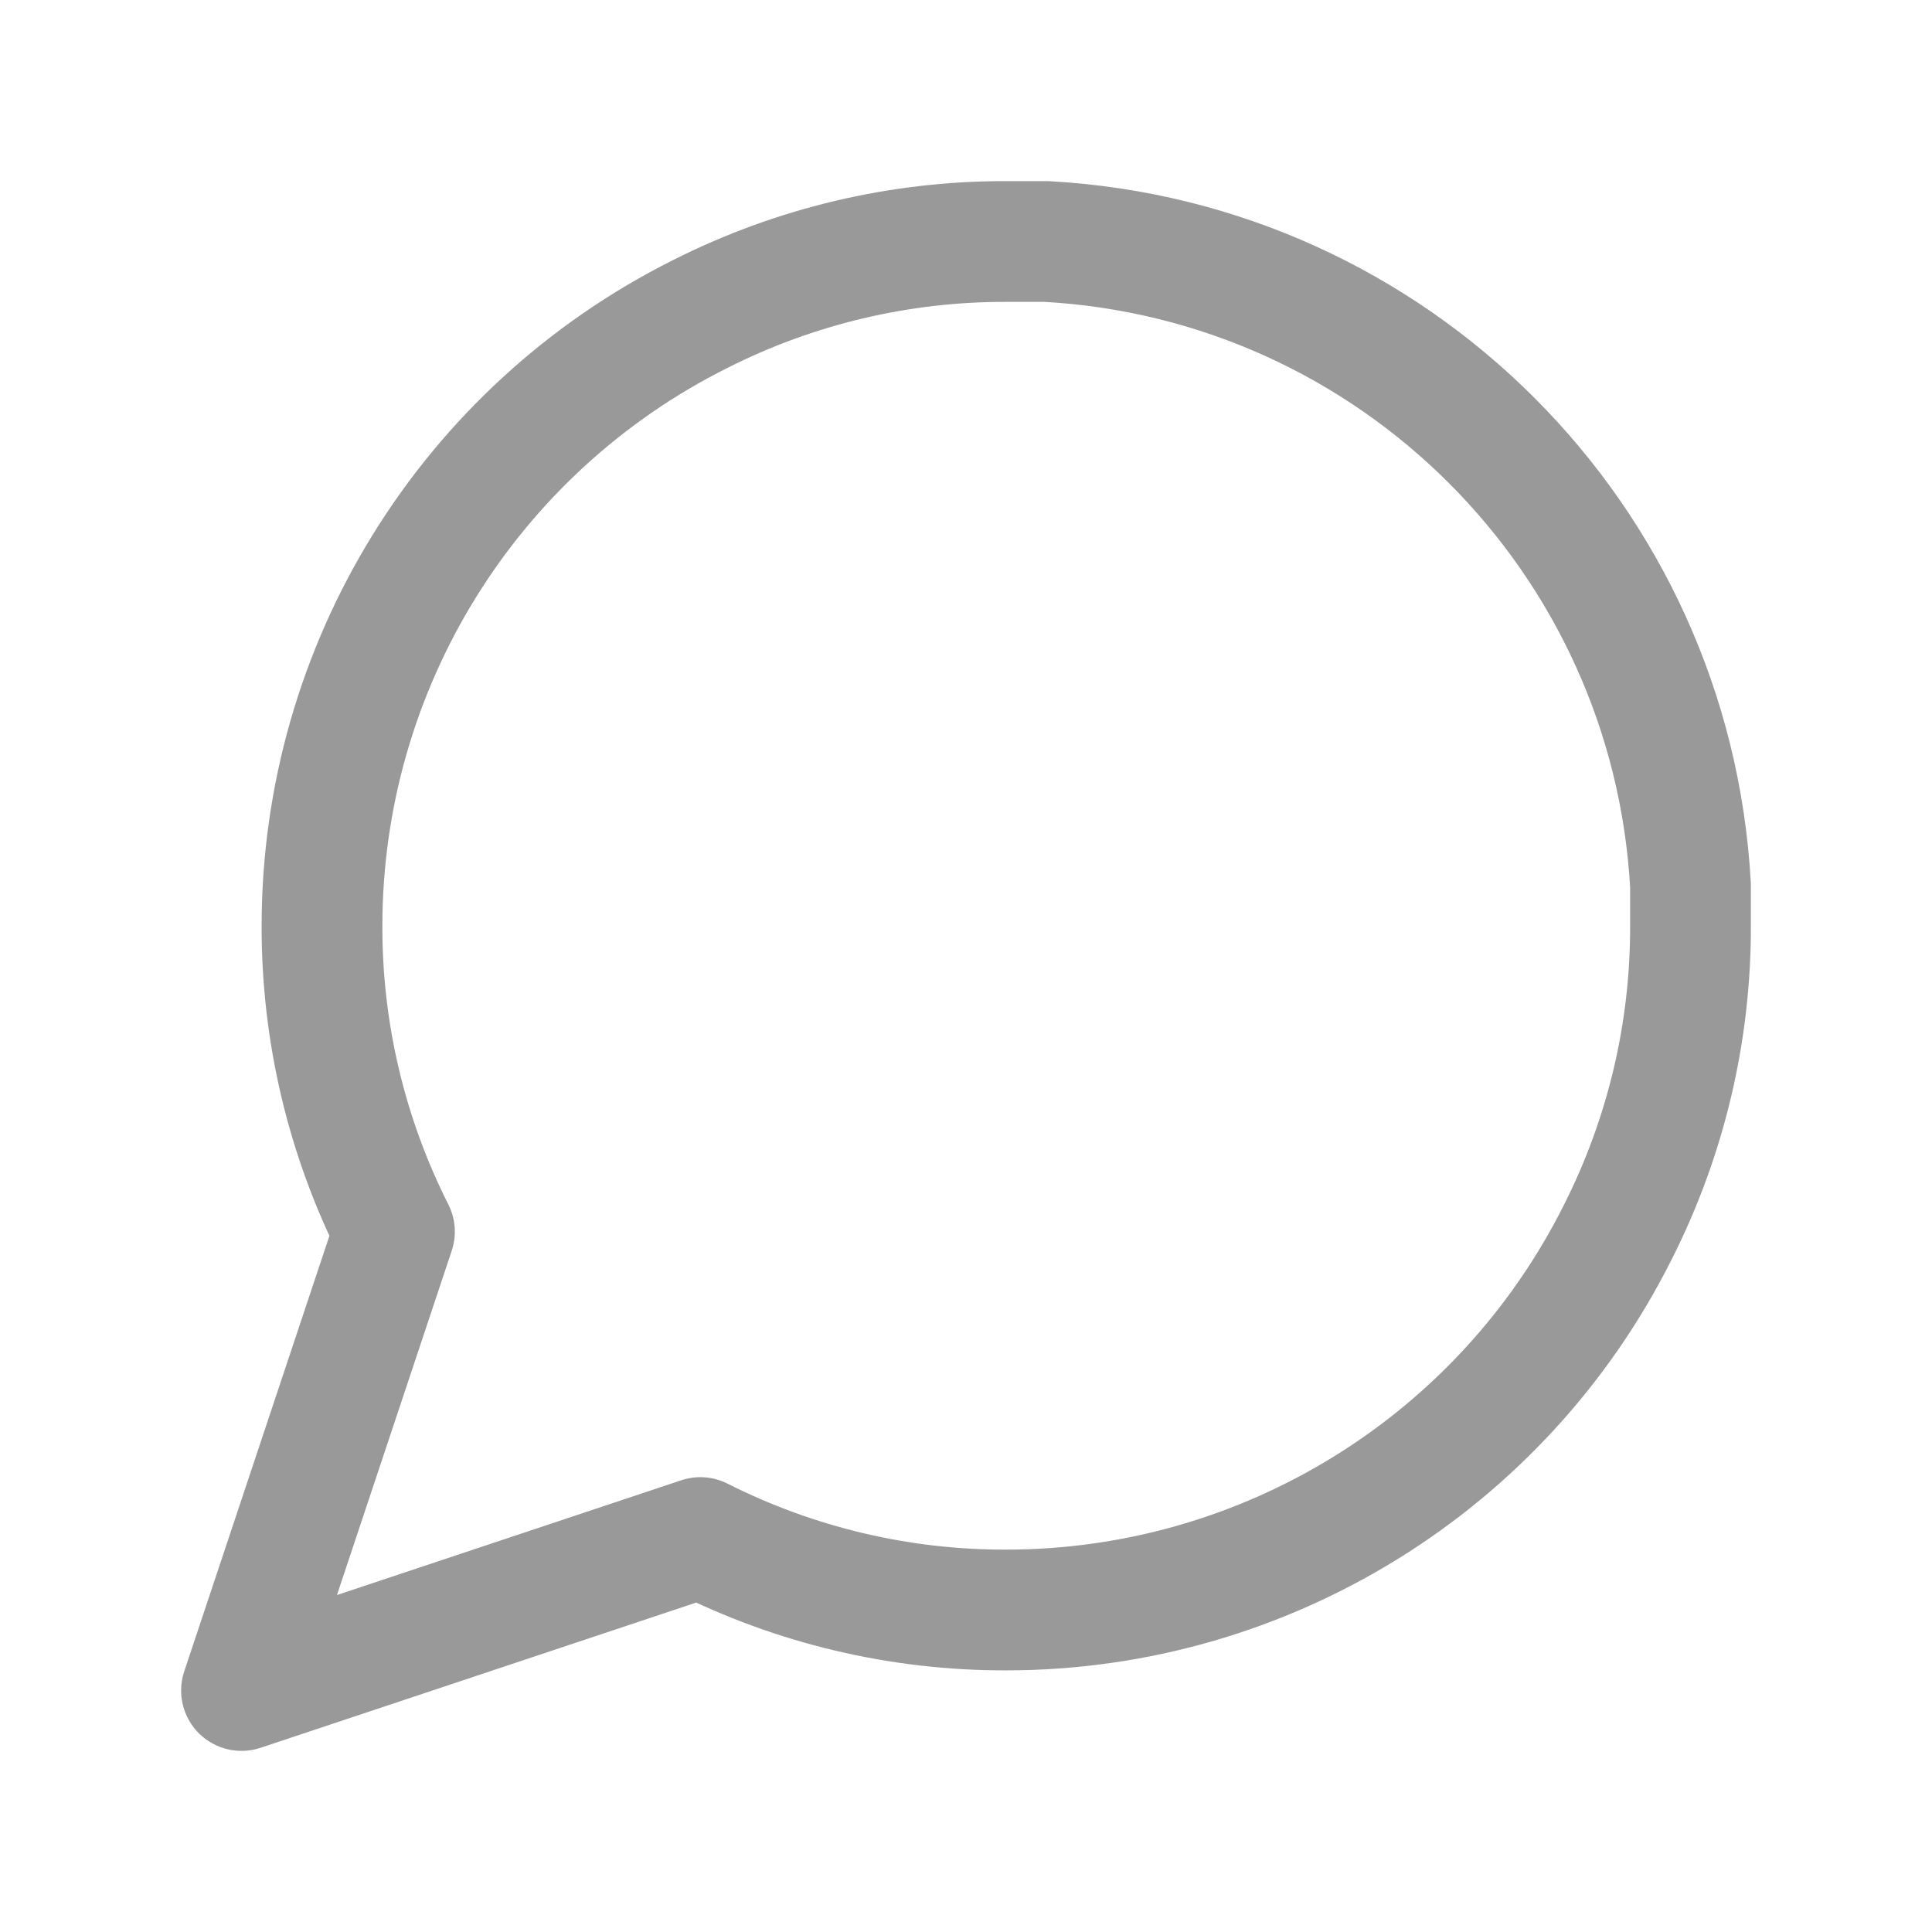
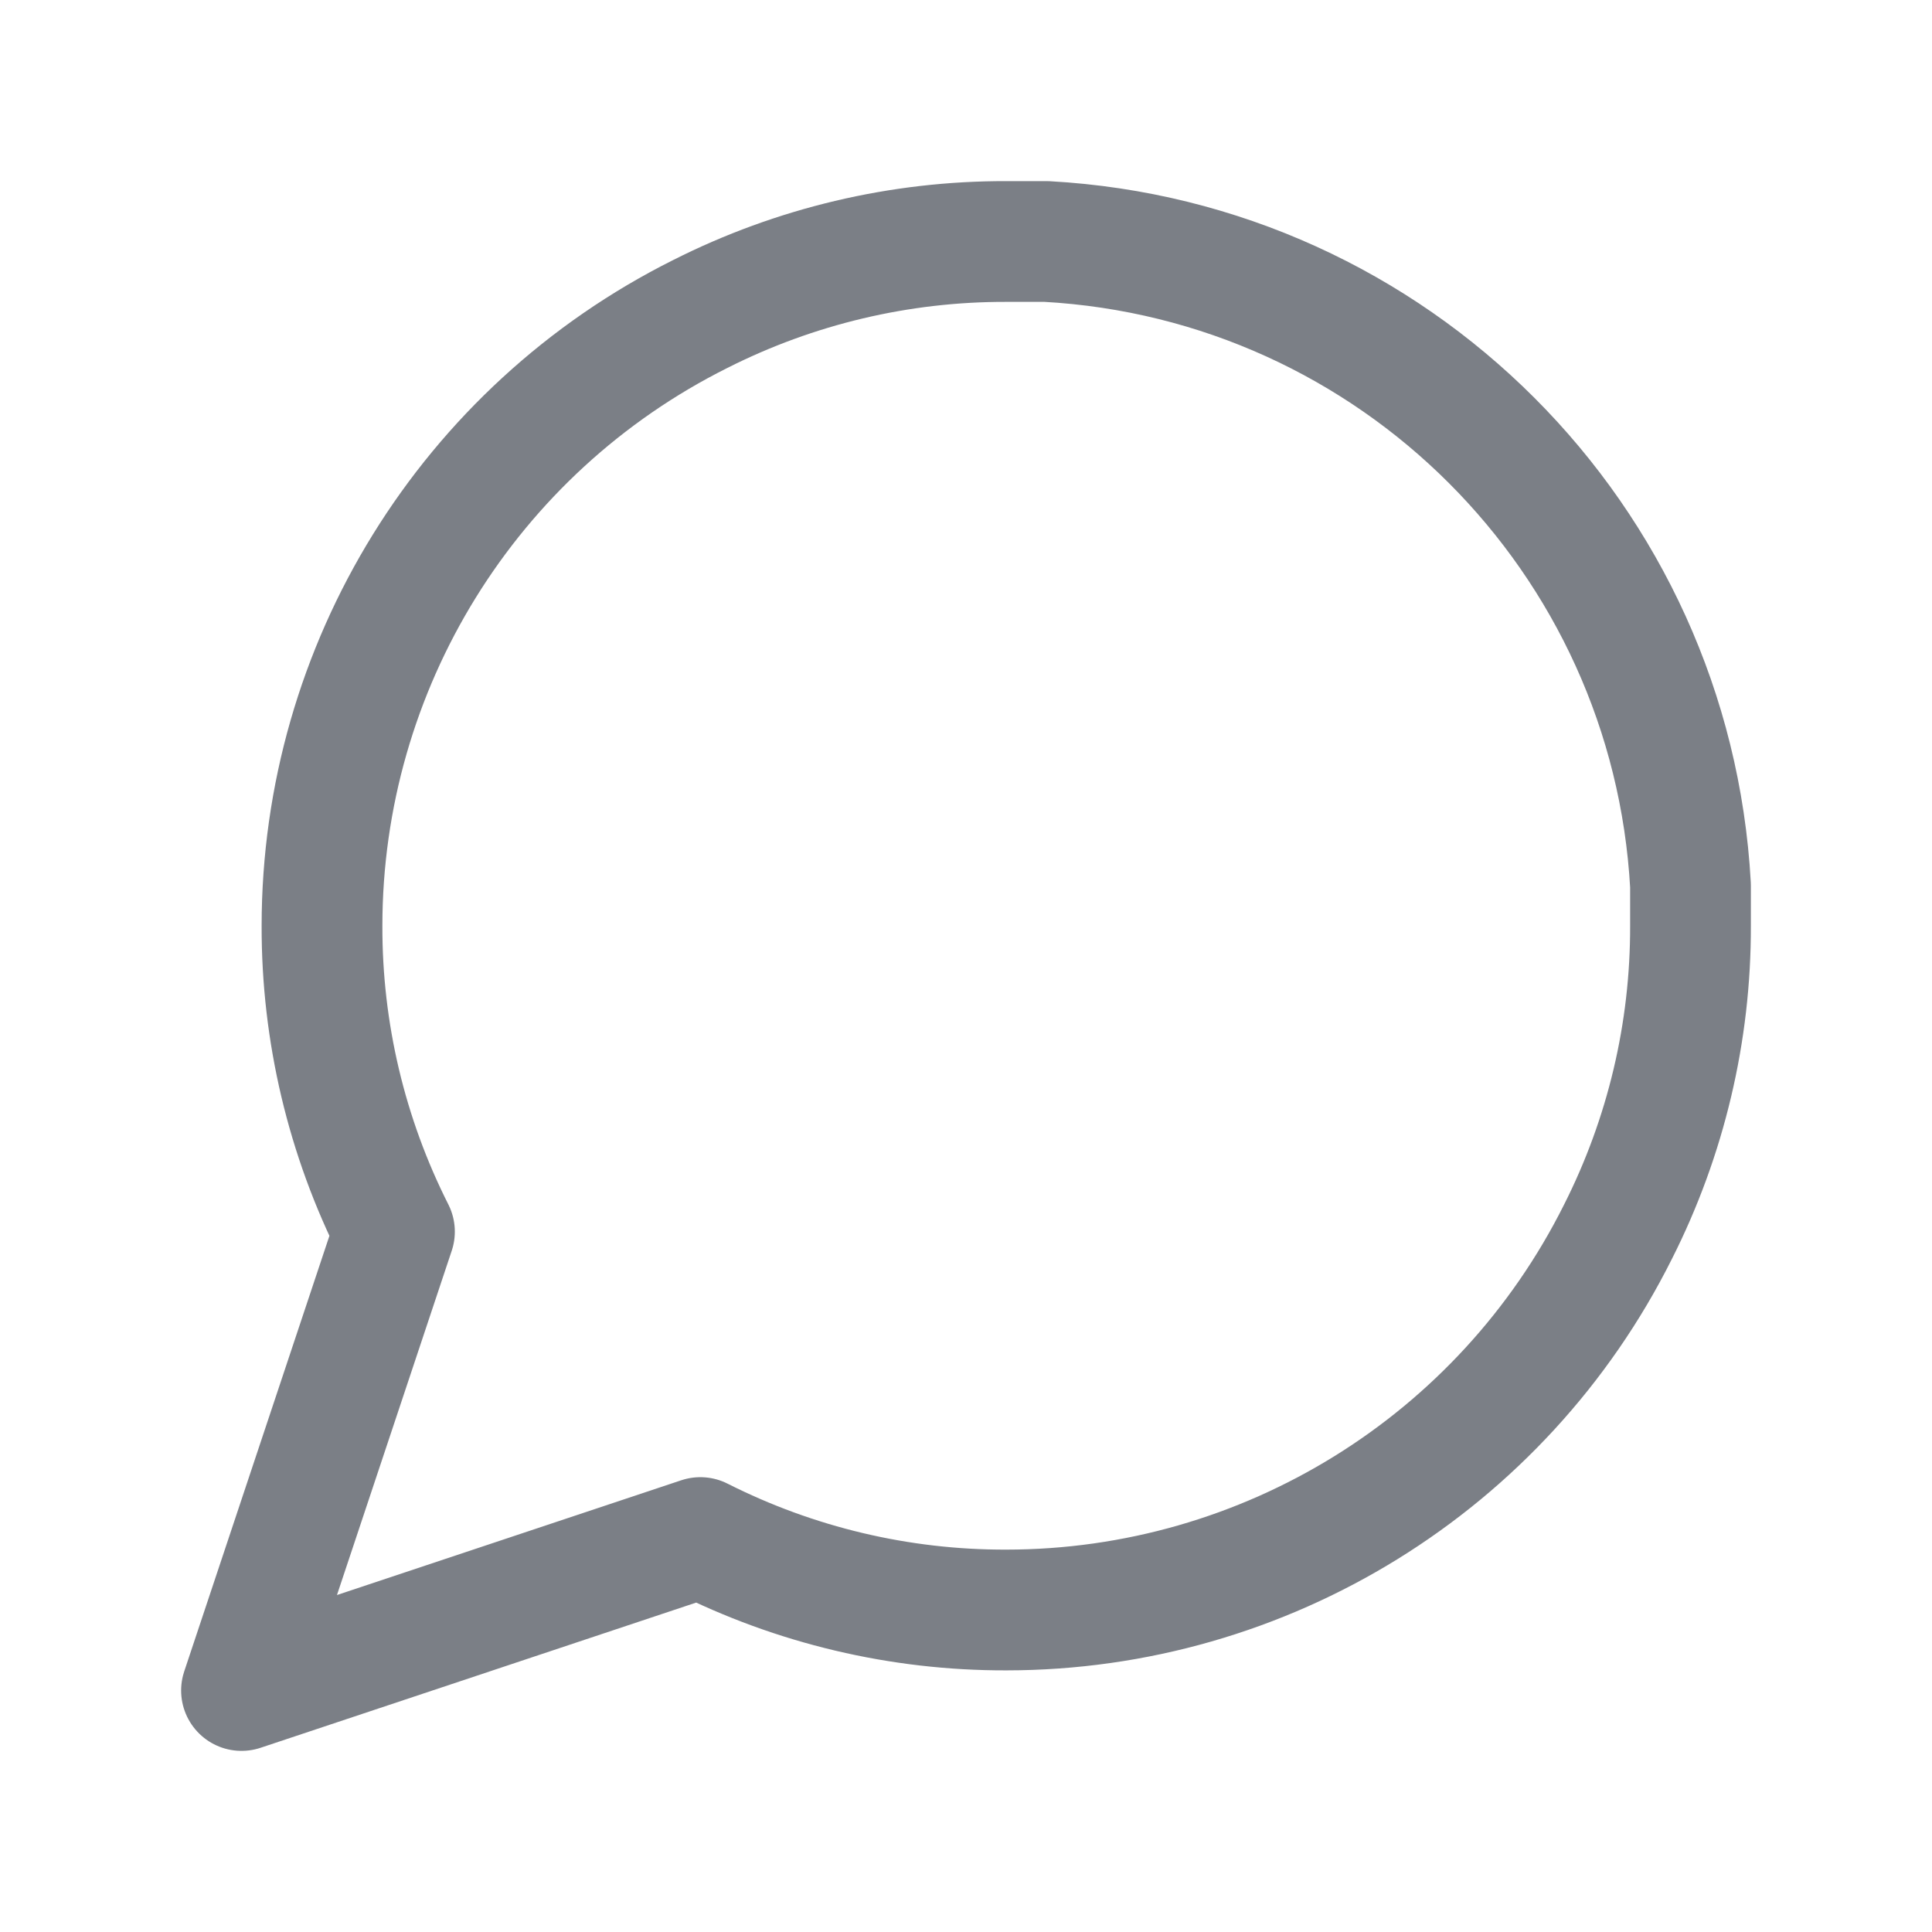
<svg xmlns="http://www.w3.org/2000/svg" viewBox="0 0 24 24" width="48" height="48">
-   <path d="M21 11.5a8.38 8.38 0 0 1-.9 3.8 8.5 8.5 0 0 1-7.6 4.7 8.38 8.38 0 0 1-3.8-.9L3 21l1.9-5.7a8.38 8.38 0 0 1-.9-3.8 8.5 8.5 0 0 1 4.7-7.6 8.38 8.38 0 0 1 3.8-.9h.5a8.48 8.48 0 0 1 8 8v.5z" stroke="#999999" stroke-width="1.5" fill="none" stroke-linecap="round" stroke-linejoin="round" />
+   <path d="M21 11.5a8.38 8.38 0 0 1-.9 3.8 8.5 8.5 0 0 1-7.6 4.7 8.38 8.38 0 0 1-3.8-.9L3 21l1.9-5.7a8.38 8.38 0 0 1-.9-3.8 8.5 8.5 0 0 1 4.7-7.6 8.38 8.38 0 0 1 3.8-.9h.5a8.48 8.48 0 0 1 8 8v.5z" stroke="#7b7f86" stroke-width="1.5" fill="none" stroke-linecap="round" stroke-linejoin="round" />
</svg>
